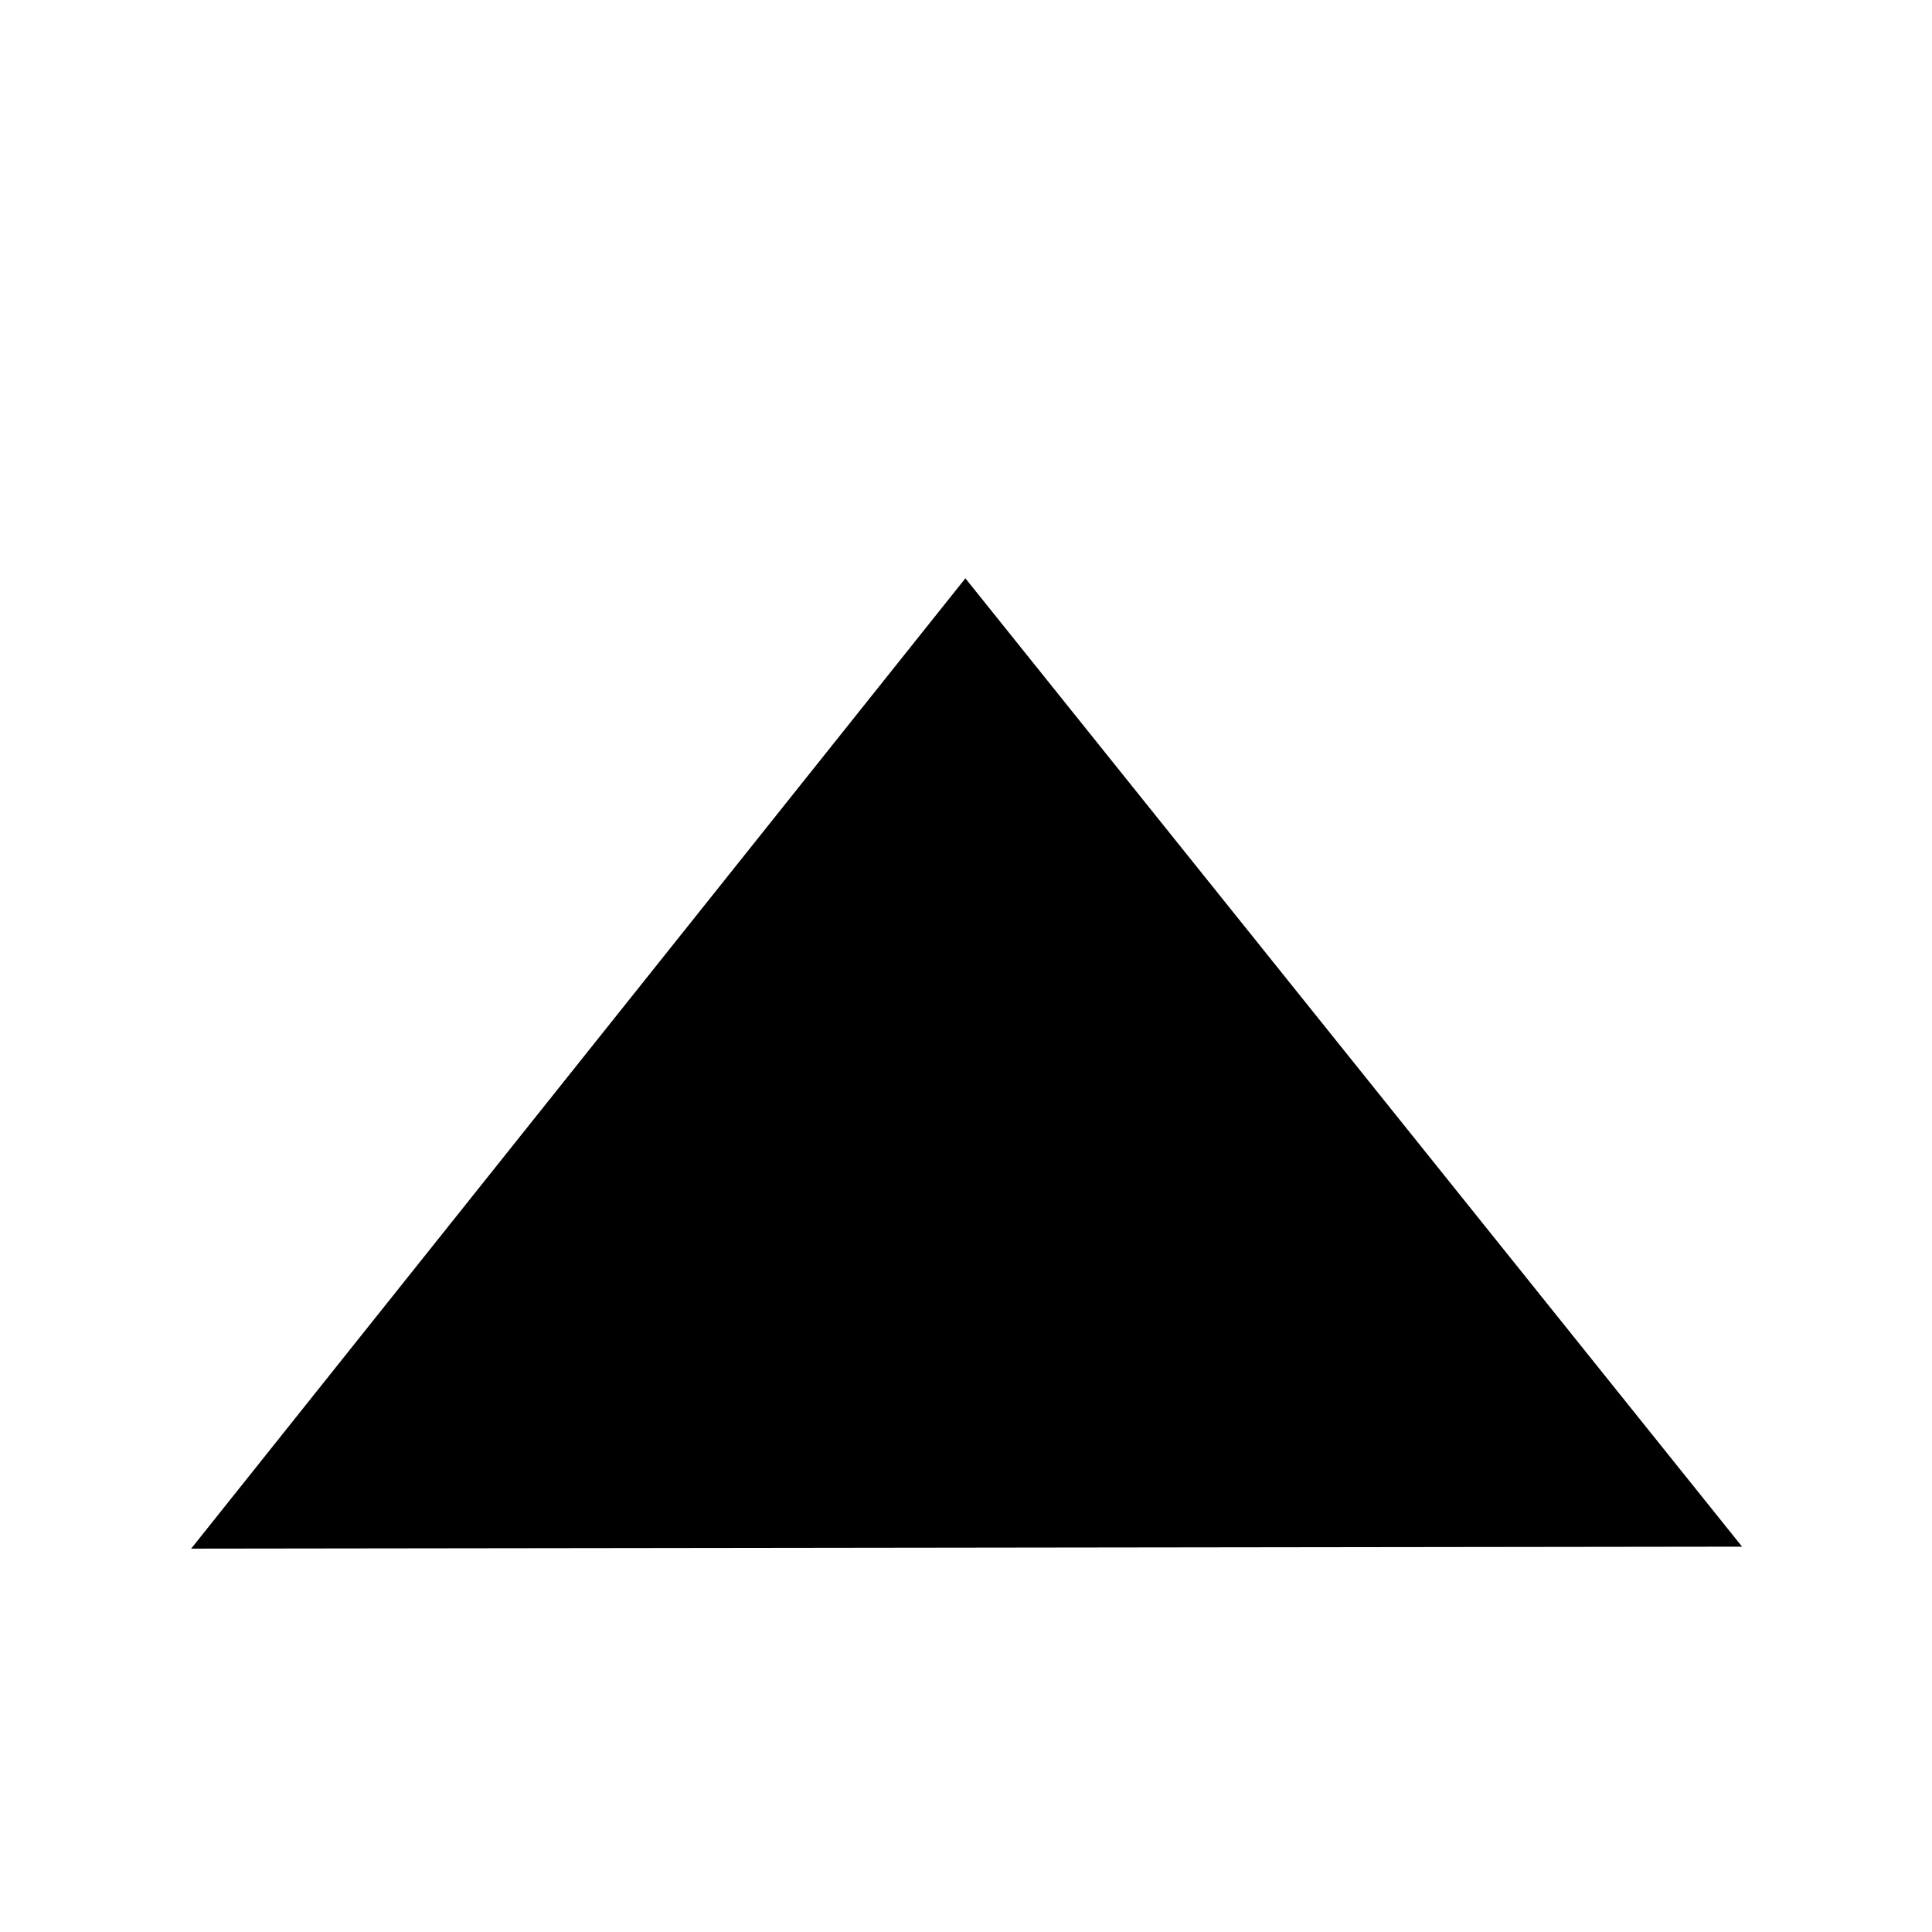
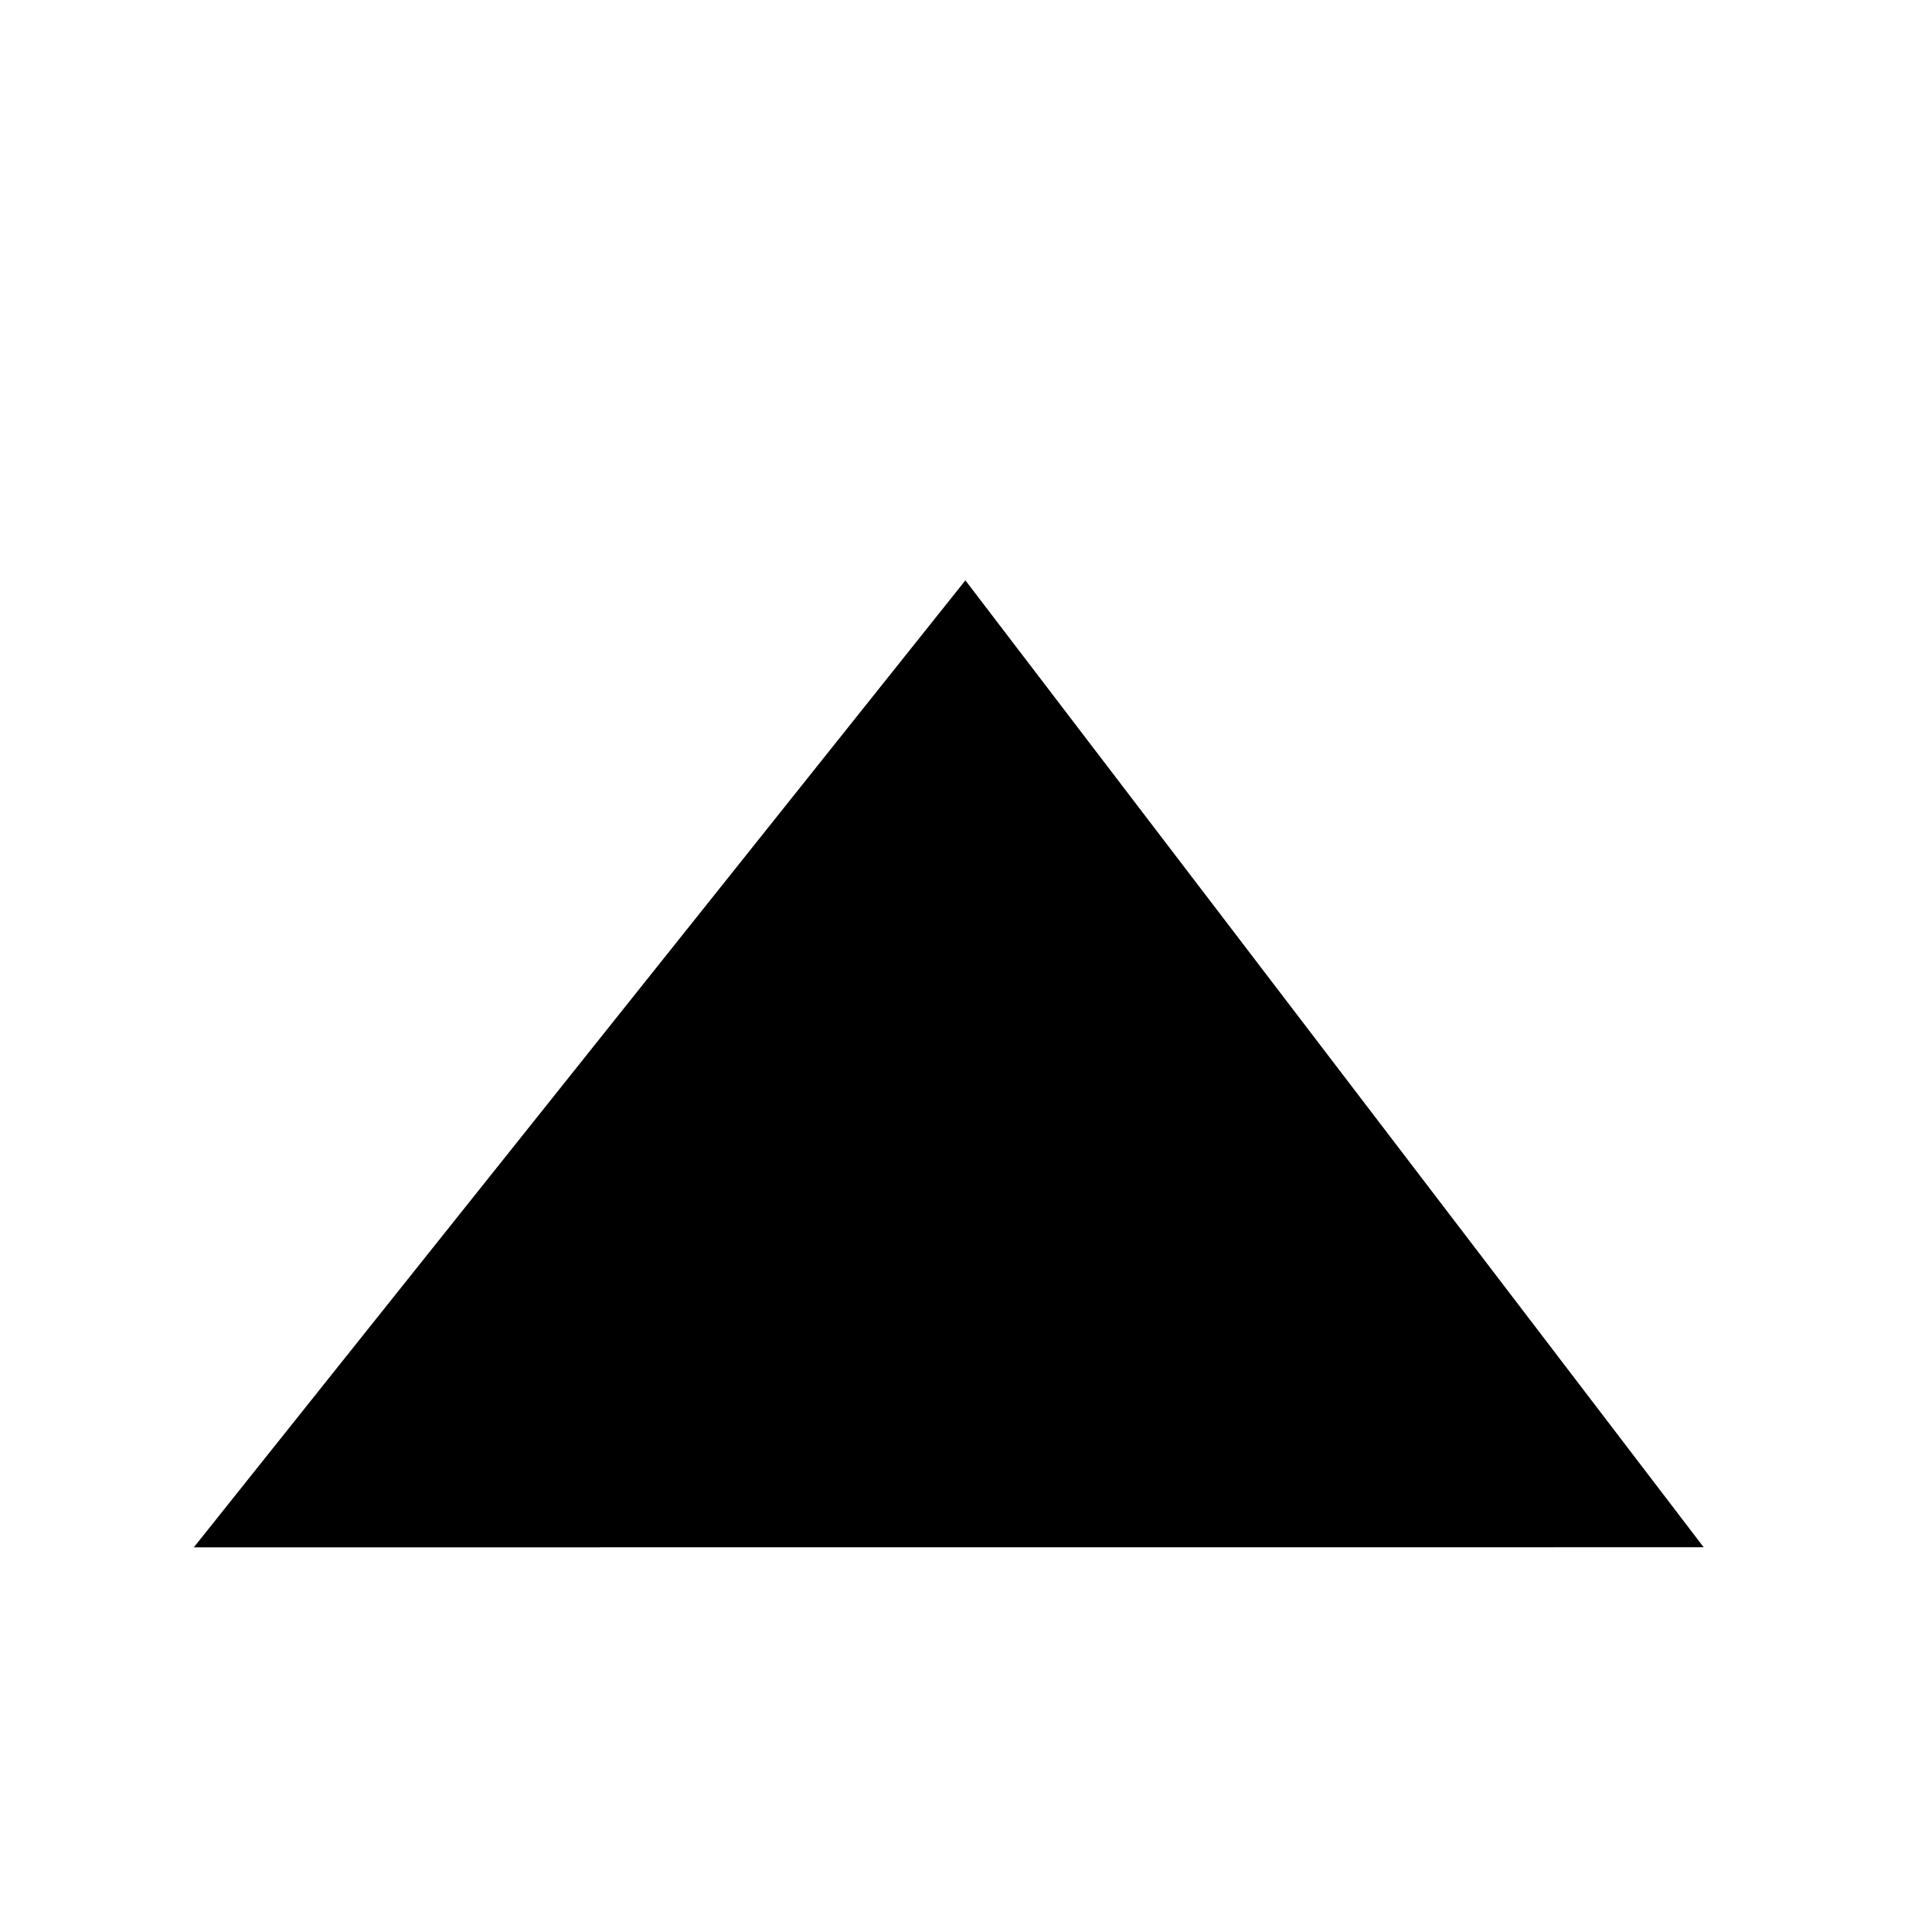
<svg xmlns="http://www.w3.org/2000/svg" width="200mm" height="200mm" viewBox="0 0 200 200" version="1.1" id="svg8">
  <defs id="defs2" />
  <g id="layer1" transform="rotate(179.9272,100,110.0397)">
-     <path style="fill:#000000;stroke:#000000;stroke-width:0.265px;stroke-linecap:butt;stroke-linejoin:miter;stroke-opacity:1" d="M 20,60 H 180 L 100,160 Z" id="path833" />
+     <path style="fill:#000000;fill-opacity:1;stroke:none;stroke-width:0.265;stroke-linecap:butt;stroke-linejoin:miter;stroke-dasharray:none;stroke-opacity:1" d="M 23.7,59.81 180,60 100,160 Z" id="path833" />
  </g>
</svg>
